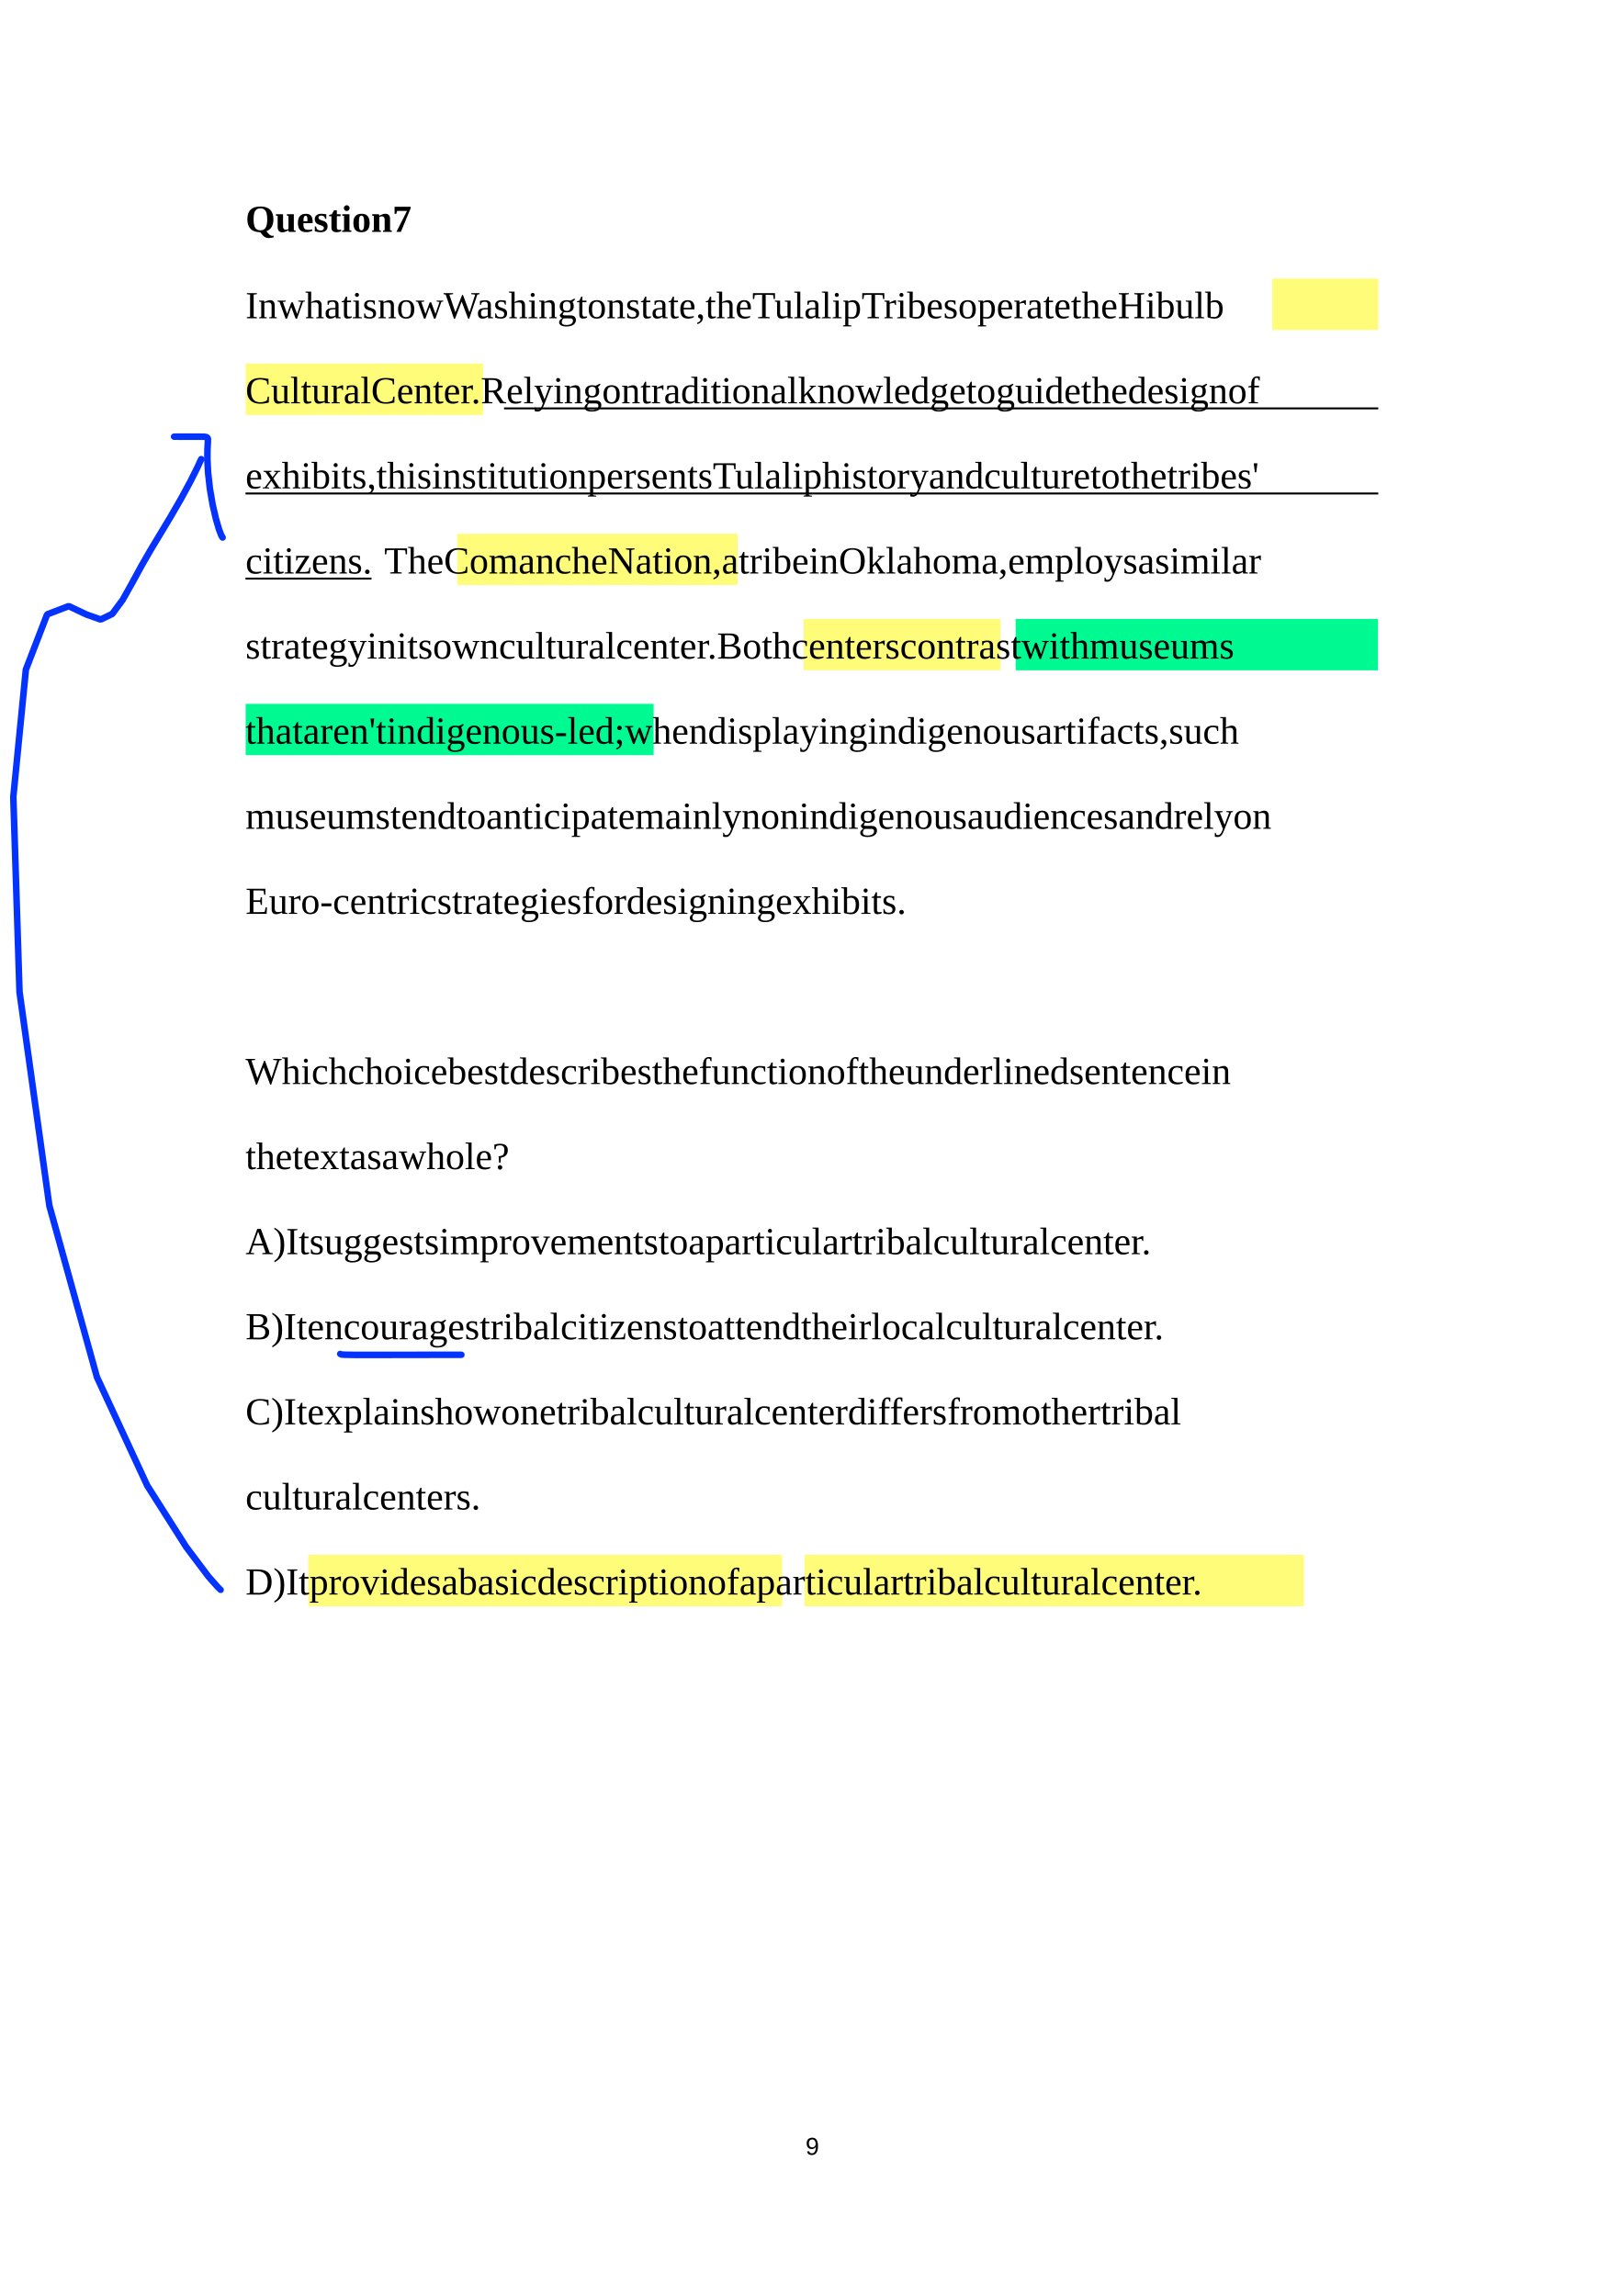
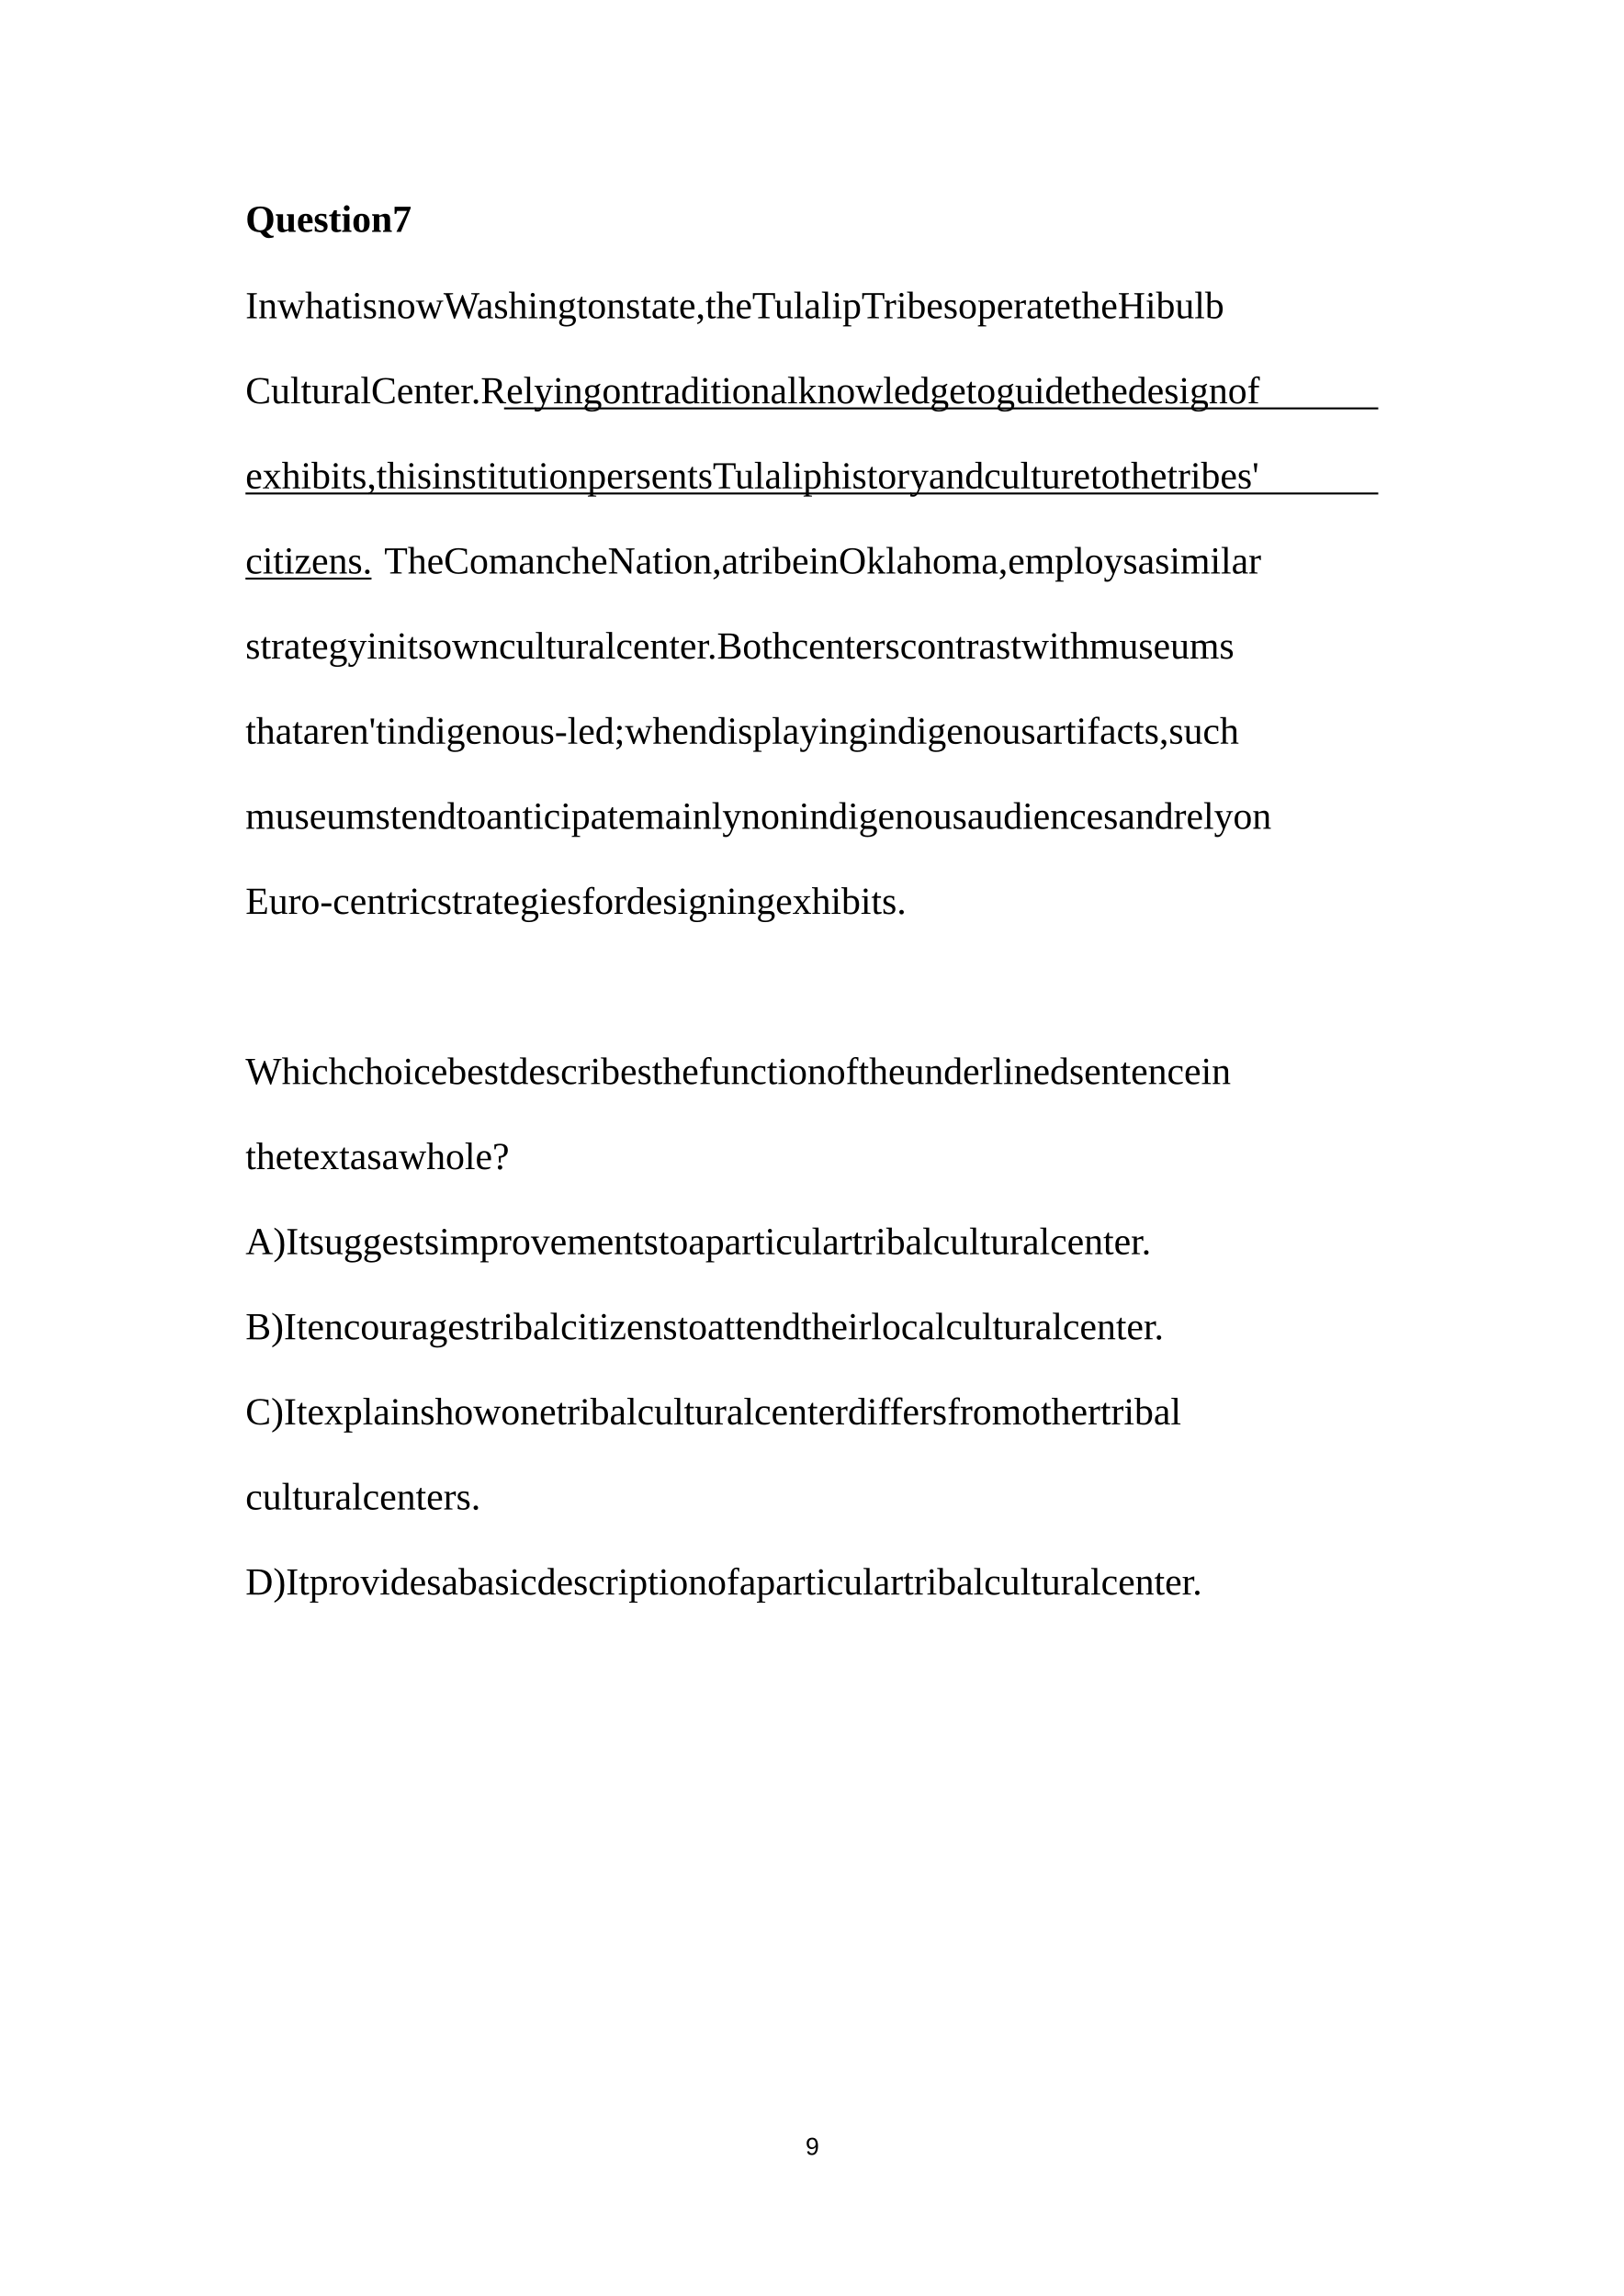
<svg xmlns="http://www.w3.org/2000/svg" version="1.1" width="595.3" height="841.9" viewBox="0 0 595.3 841.9">
  <defs>
    <clipPath id="clip_1">
      <path d="M0 0H595.3V841.9H0Z" clip-rule="evenodd" />
    </clipPath>
    <clipPath id="clip_2">
      <path d="M295.35 781.55H299.9V792.55H295.35Z" clip-rule="evenodd" />
    </clipPath>
    <clipPath id="clip_3">
      <path d="M0 0H595.3V841.9H0Z" clip-rule="evenodd" />
    </clipPath>
    <clipPath id="clip_4">
      <path transform="matrix(1.587463,0,0,-1.587463,0,718.6)" d="M0 0H375V375H0Z" clip-rule="evenodd" />
-     </clipPath>
-     <clipPath id="clip_5">
-       <path transform="matrix(1,0,0,-.9999986,294.6,245.789)" d="M0 0H72.303V18.897H0Z" />
-     </clipPath>
-     <clipPath id="clip_6">
-       <path transform="matrix(1,0,0,-.9999997,90,152.189)" d="M0 0H415.382V50.097H0Z" />
-     </clipPath>
-     <clipPath id="clip_7">
-       <path transform="matrix(1,0,0,-1.000002,167.52,214.589)" d="M0 0H102.958V18.897H0Z" />
-     </clipPath>
-     <clipPath id="clip_8">
-       <path transform="matrix(1,0,0,-.9999997,90,276.989)" d="M0 0H415.264V50.097H0Z" />
-     </clipPath>
-     <clipPath id="clip_9">
-       <path transform="matrix(1,0,0,-1.000001,112.919,588.989)" d="M0 0H173.881V18.897H0Z" />
-     </clipPath>
-     <clipPath id="clip_10">
-       <path transform="matrix(1,0,0,-1.000001,294.84,588.989)" d="M0 0H183.27V18.897H0Z" />
-     </clipPath>
-     <clipPath id="clip_11">
-       <path transform="matrix(1,0,0,-1,0,841.9)" d="M3.677 257.726H82.823V682.989H3.677Z" />
-     </clipPath>
-     <clipPath id="clip_12">
-       <path transform="matrix(1,0,0,-1,0,841.9)" d="M123.504 343.878H170.356V346.65H123.504Z" />
    </clipPath>
  </defs>
  <g>
    <g clip-path="url(#clip_1)">
      <g clip-path="url(#clip_2)">
        <text xml:space="preserve" transform="matrix(1 0 -0 1 0 841.9)" font-size="9" font-family="Arial">
          <tspan y="-51.77" x="295.32">9</tspan>
        </text>
      </g>
    </g>
    <g clip-path="url(#clip_3)">
      <text xml:space="preserve" transform="matrix(1 0 -0 1 0 841.9)" font-size="14.05" font-family="Times New Roman" font-weight="bold">
        <tspan y="-756.891" x="90 100.917 108.717 114.957 120.357 125.035 128.995 135.954 147.12">Question7</tspan>
      </text>
      <text xml:space="preserve" transform="matrix(1 0 -0 1 0 841.9)" font-size="14.05" font-family="Times New Roman">
        <tspan y="-725.21" x="90 94.679 106.92 117 124.079 130.319 139.44 143.399 154.2 161.159 168.239 183.359 195.599 201.718 207.118 214.198 218.038 224.997 232.077 235.917 242.997 255.24 260.76 264.599 270.839 274.679 280.919 289.68 293.639 300.599 311.88 320.039 326.999 330.839 337.078 340.918 344.878 356.88 365.039 369.599 373.558 380.518 386.757 397.44 404.52 411.479 417.719 422.398 428.637 432.477 444 447.84 454.92 466.44 476.52 480.479 487.438 494.398 498.357">InwhatisnowWashingtonstate,theTulalipTribesoperatetheHibulb</tspan>
        <tspan y="-694.01" x="90 99.357 106.437 110.277 114.117 121.196 125.875 131.995 140.4 149.757 155.997 162.957 166.796 173.036 177.116 184.8 194.157 200.397 204.357 211.196 215.156 222.235 233.64 240.72 252.12 256.079 260.758 266.998 273.957 277.797 281.757 285.596 292.556 299.635 305.875 314.159 321.239 328.198 335.157 345.237 349.197 355.436 362.396 369.475 380.04 383.999 395.4 402.48 409.439 413.399 420.358 431.04 434.999 441.959 452.52 459.6 465.84 471.24 475.079 482.159 493.559 500.639">CulturalCenter.Relyingontraditionalknowledgetoguidethedesignof</tspan>
      </text>
      <path transform="matrix(1,0,0,1,184.8,149.75)" stroke-width=".72" stroke-linecap="butt" stroke-linejoin="bevel" fill="none" stroke="#000000" d="M0 0H320.5" />
      <text xml:space="preserve" transform="matrix(1 0 -0 1 0 841.9)" font-size="14.05" font-family="Times New Roman">
        <tspan y="-662.81" x="90 96.24 103.32 110.279 114.119 121.198 125.038 128.998 134.398 142.32 146.279 153.239 157.198 167.04 170.999 177.959 183.478 187.318 191.158 195.117 202.077 206.036 209.876 216.835 228.359 235.439 241.679 246.238 251.757 257.997 264.957 268.797 278.52 286.8 293.759 297.599 303.718 307.678 311.518 323.04 330.12 333.96 339.479 343.319 350.278 354.957 366.48 372.72 379.679 391.2 397.44 404.52 408.359 412.199 419.279 423.958 434.64 438.599 450 453.959 460.919 471.6 475.559 480.238 484.078 491.158 497.277 502.797">exhibits,thisinstitutionpersentsTulaliphistoryandculturetothetribes'</tspan>
      </text>
      <path transform="matrix(1,0,0,1,90,180.95)" stroke-width=".72" stroke-linecap="butt" stroke-linejoin="bevel" fill="none" stroke="#000000" d="M0 0H415.3" />
      <text xml:space="preserve" transform="matrix(1 0 -0 1 0 841.9)" font-size="14.05" font-family="Times New Roman">
        <tspan y="-631.61" x="90 96.24 100.199 104.039 107.999 114.118 120.358 127.317 132.837">citizens.</tspan>
      </text>
      <path transform="matrix(1,0,0,1,90,212.15)" stroke-width=".72" stroke-linecap="butt" stroke-linejoin="bevel" fill="none" stroke="#000000" d="M0 0H46.2" />
      <text xml:space="preserve" transform="matrix(1 0 -0 1 0 841.9)" font-size="14.05" font-family="Times New Roman">
        <tspan y="-631.61" x="140.88 149.4 156.479 167.52 176.877 183.957 194.637 200.877 207.956 214.196 221.276 232.32 242.4 248.64 252.599 256.439 263.519 270.478 278.759 289.92 293.879 298.558 302.398 309.357 320.4 324.359 336.24 346.32 353.399 357.239 363.479 370.559 377.518 388.318 394.558 402.959 409.199 419.999 427.079 431.038 437.997 444.837 455.28 466.44 471.96 475.799 486.599 490.559 494.518 500.638">TheComancheNation,atribeinOklahoma,employsasimilar</tspan>
        <tspan y="-600.41" x="90 95.52 99.359 104.038 110.278 114.118 120.358 127.317 139.68 143.639 156 159.959 163.799 174.6 181.68 191.759 204.12 210.36 217.44 221.279 225.119 232.199 236.878 242.997 252.359 258.599 264.839 271.798 275.757 281.997 285.957 294.6 303.957 311.037 314.877 327.24 333.48 339.72 346.679 350.639 356.878 361.438 372.359 378.599 385.679 392.638 396.478 401.156 407.396 412.796 422.04 432.12 436.079 440.039 452.4 463.2 470.28 475.799 482.039 488.998 499.798">strategyinitsownculturalcenter.Bothcenterscontrastwithmuseums</tspan>
        <tspan y="-569.21" x="90 93.959 100.919 107.159 118.44 124.68 129.359 135.598 142.558 145.077 156.48 160.32 167.4 174.359 178.199 185.279 191.519 198.478 205.437 212.517 217.917 222.596 226.436 232.675 239.635 251.04 261.12 268.199 274.439 288.84 295.799 299.759 305.159 312.239 316.078 322.318 329.158 333.117 340.197 354.6 358.44 365.52 372.479 376.438 383.398 389.638 396.597 403.557 410.636 423.6 429.84 434.519 438.358 442.318 446.877 453.117 459.357 463.197 468.716 479.64 485.16 492.119 498.359">thataren'tindigenous-led;whendisplayingindigenousartifacts,such</tspan>
        <tspan y="-538.01" x="90 100.8 107.88 113.399 119.639 126.599 137.399 147.359 151.318 157.558 164.518 175.92 179.879 191.4 197.64 204.599 208.559 212.399 218.638 222.478 229.558 235.678 239.637 250.2 261 267.24 271.199 278.279 282.119 293.64 300.72 307.679 314.64 318.6 325.559 332.639 336.479 343.438 349.678 356.758 363.717 370.677 380.64 386.88 393.839 400.919 404.759 410.999 417.958 424.198 430.438 440.28 446.52 453.6 465 469.679 475.919 479.878 491.28 498.36">museumstendtoanticipatemainlynonindigenousaudiencesandrelyon</tspan>
        <tspan y="-506.81" x="90 98.52 105.599 110.278 117.237 121.916 128.156 134.396 141.355 145.195 149.874 153.833 163.44 168.96 172.799 177.478 183.718 187.558 193.798 200.757 204.716 210.956 219.84 224.519 231.478 239.64 246.72 252.96 258.36 262.2 269.279 276.239 280.198 287.157 297.6 303.84 310.799 317.879 321.719 328.678 332.638 336.477 341.997">Euro-centricstrategiesfordesigningexhibits.</tspan>
        <tspan y="-444.41" x="90 103.2 110.28 114.12 120.359 132.84 139.08 146.16 153.119 156.959 163.199 174.84 181.92 188.16 193.56 203.04 209.999 216.239 221.759 227.878 232.557 236.517 243.476 249.716 260.64 264.599 271.559 283.2 287.879 294.958 301.918 308.158 311.997 315.957 322.916 335.4 342.48 352.68 356.639 363.599 375.24 382.32 389.279 396.239 402.478 407.157 411.116 414.956 421.916 428.156 440.64 446.16 452.399 459.359 463.199 469.439 476.518 482.638 494.4 498.36">Whichchoicebestdescribesthefunctionoftheunderlinedsentencein</tspan>
        <tspan y="-413.21" x="90 93.959 100.919 110.64 114.599 120.719 127.799 135 141.24 150.24 159.959 170.039 177.118 184.078 188.037 194.277">thetextasawhole?</tspan>
        <tspan y="-382.01" x="90 100.08 108.24 112.919 120.24 125.76 132.719 139.799 146.758 152.998 158.398 162.238 171.24 175.199 185.999 193.079 197.758 204.717 211.797 217.916 228.716 234.956 242.036 245.995 254.88 258.839 269.28 279 285.959 292.199 296.878 300.718 304.677 310.917 317.876 321.716 327.956 336.12 340.079 344.758 348.598 355.557 361.797 369.12 375.36 382.44 386.279 390.119 397.199 401.878 407.997 415.44 421.68 427.92 434.879 438.719 444.959 449.039">A)Itsuggestsimprovementstoaparticulartribalculturalcenter.</tspan>
        <tspan y="-350.81" x="90 99.357 107.52 112.199 119.52 125.76 132.84 138.959 146.039 152.998 157.677 163.917 170.876 177.116 186 189.959 194.638 198.478 205.558 211.677 219 225.24 229.199 233.039 236.999 243.118 249.358 256.317 265.32 269.279 279.72 285.96 289.919 293.759 299.999 306.958 317.4 321.36 328.319 334.559 338.399 346.559 350.519 357.478 363.718 369.958 377.28 383.52 390.479 394.439 398.279 405.358 409.918 416.157 423.48 429.72 435.96 442.919 446.879 453.118 457.078">B)Itencouragestribalcitizenstoattendtheirlocalculturalcenter.</tspan>
        <tspan y="-319.61" x="90 99.357 110.64 115.319 125.88 132.12 139.2 146.159 149.999 156.239 160.198 167.158 179.159 186.239 193.198 210 217.08 224.039 236.88 240.839 245.518 249.358 256.438 262.557 273.12 279.36 286.319 290.279 294.119 301.198 305.758 311.997 322.559 328.799 335.039 341.998 345.958 352.197 363.359 370.439 374.279 378.838 383.397 389.637 394.197 406.44 411.119 415.797 422.757 440.28 447.36 451.2 458.279 464.399 475.68 479.639 484.318 488.158 495.238 501.357">C)Itexplainshowonetribalculturalcenterdiffersfromothertribal</tspan>
        <tspan y="-288.41" x="90 96.24 103.32 107.159 110.999 118.079 122.758 128.877 136.2 142.44 148.68 155.639 159.599 165.838 170.398 175.917">culturalcenters.</tspan>
        <tspan y="-257.21" x="90 100.08 108.24 112.919 120.24 127.32 131.998 138.958 145.917 149.877 156.836 163.076 171.959 181.8 188.759 194.999 200.519 204.359 213.959 221.039 227.279 232.679 238.918 243.597 247.437 254.396 258.356 262.196 269.275 279.72 286.8 294.84 304.559 311.639 317.879 322.438 326.397 330.237 336.477 343.436 347.396 353.636 361.68 365.639 370.318 374.158 381.238 387.357 394.8 401.04 407.999 411.959 415.798 422.758 427.437 433.676 441 447.24 453.48 460.439 464.399 470.638 474.598">D)Itprovidesabasicdescriptionofaparticulartribalculturalcenter.</tspan>
      </text>
    </g>
    <g opacity=".25">
      <g clip-path="url(#clip_4)">
</g>
    </g>
  </g>
-   <g clip-path="url(#clip_5)">
-     <g style="mix-blend-mode:multiply">
-       <path transform="matrix(1,0,0,-.9999986,-.00003051758,841.8992)" d="M294.6 596.111H366.903V615.008H294.6Z" fill="#fffc79" />
-     </g>
-   </g>
-   <g clip-path="url(#clip_6)">
-     <g style="mix-blend-mode:multiply">
-       <path transform="matrix(1,0,0,-.9999997,0,841.8999)" d="M466.44 720.911H505.382V739.808H466.44ZM90 689.711H177.116V708.608H90Z" fill="#fffc79" />
-     </g>
-   </g>
-   <g clip-path="url(#clip_7)">
-     <g style="mix-blend-mode:multiply">
-       <path transform="matrix(1,0,0,-1.000002,.00001525879,841.9011)" d="M167.52 627.311H270.478V646.208H167.52Z" fill="#fffc79" />
-     </g>
-   </g>
-   <g clip-path="url(#clip_8)">
-     <g style="mix-blend-mode:multiply">
-       <path transform="matrix(1,0,0,-.9999997,0,841.8999)" d="M372.359 596.111H505.264V615.008H372.359ZM90 564.911H239.635V583.808H90Z" fill="#00fa92" />
-     </g>
-   </g>
-   <g clip-path="url(#clip_9)">
-     <g style="mix-blend-mode:multiply">
-       <path transform="matrix(1,0,0,-1.000001,.000007629395,841.9003)" d="M112.919 252.911H286.8V271.808H112.919Z" fill="#fffc79" />
-     </g>
-   </g>
-   <g clip-path="url(#clip_10)">
-     <g style="mix-blend-mode:multiply">
-       <path transform="matrix(1,0,0,-1.000001,.00003051758,841.9003)" d="M294.84 252.911H478.11V271.808H294.84Z" fill="#fffc79" />
-     </g>
-   </g>
-   <g clip-path="url(#clip_11)">
-     <path transform="matrix(1,0,0,-1,0,841.9)" d="M81.459 259.975 81.453 259.978 81.514 259.962 80.635 260.838 77.307 264.624 69.201 275.42 55 297.82 36.623 337.484 19.254 400.119 8.345 478.395 6.085 549.739 10.663 596.076 18.213 615.682 25.138 618.339 31.238 615.459 36.502 613.599 37.425 613.65 41.673 615.695 42.119 616.064 45.94 621.227 49.609 627.75 53.003 633.986 56.32 639.745 59.828 645.565 63.607 651.845 67.397 658.391 70.751 664.569 73.29 669.625 74.861 673.039C75.14 673.643 74.875 674.359 74.27 674.637 73.666 674.916 72.95 674.651 72.672 674.046L71.136 670.707 68.632 665.719 65.31 659.599 61.542 653.088 57.763 646.809 54.231 640.948 50.886 635.139 47.506 628.929 44.003 622.661 40.359 617.738 36.83 616.039 32.267 617.639 25.702 620.739 24.756 620.774 16.849 617.74 16.157 617.048 8.356 596.792 8.282 596.477 3.678 549.663 5.959 478.062 16.93 399.474 34.43 336.468 52.956 296.523 67.268 273.966 75.504 263.03 78.971 259.13 79.993 258.154 80.347 257.89 80.353 257.887C80.93 257.582 81.645 257.802 81.95 258.378 82.256 258.955 82.036 259.67 81.459 259.975" fill="#0432ff" />
-     <path transform="matrix(1,0,0,-1,0,841.9)" d="M63.792 680.603H63.797 63.857L64.148 680.592 64.967 680.581 66.514 680.575 68.683 680.574 71.099 680.576 73.301 680.578 74.92 680.554 75.135 680.501 75.017 680.694 75.001 679.722 74.861 677.384 74.819 673.643 75.076 668.592 75.743 662.653 76.776 656.617 77.995 651.333 79.152 647.408 80.034 645.089 80.142 644.873 80.6 644.152C80.956 643.59 81.7 643.423 82.263 643.779 82.825 644.136 82.992 644.88 82.635 645.442L82.243 646.062 81.464 648.091 80.343 651.876 79.152 657.025 78.138 662.923 77.484 668.716 77.229 673.617 77.267 677.24 77.411 679.682 77.433 681.001 77.258 681.647 76.911 682.217 76.092 682.777 74.957 682.963 73.302 682.99 71.099 682.993 68.683 682.994H66.514L64.967 682.988 64.148 682.976 63.857 682.966H63.797 63.792C63.14 682.966 62.611 682.437 62.611 681.784 62.611 681.132 63.14 680.603 63.792 680.603" fill="#0432ff" />
-   </g>
-   <g clip-path="url(#clip_12)">
-     <path transform="matrix(1,0,0,-1,0,841.9)" d="M123.527 345.445V345.439L123.546 345.23 123.883 344.547 124.867 344.069 125.09 344.028 126.475 343.94 129.844 343.886 135.617 343.875 143.394 343.887 151.912 343.903 159.654 343.913 165.52 343.916 169.151 343.914C169.816 343.914 170.356 344.453 170.356 345.119 170.356 345.784 169.817 346.324 169.152 346.324L165.519 346.325 159.651 346.322 151.907 346.312 143.391 346.299 135.623 346.292 129.881 346.307 126.628 346.354 125.325 346.436 125.673 346.122 125.881 345.586 125.89 345.439V345.445C125.89 346.097 125.361 346.626 124.709 346.626 124.056 346.626 123.527 346.097 123.527 345.445" fill="#0432ff" />
-   </g>
</svg>
